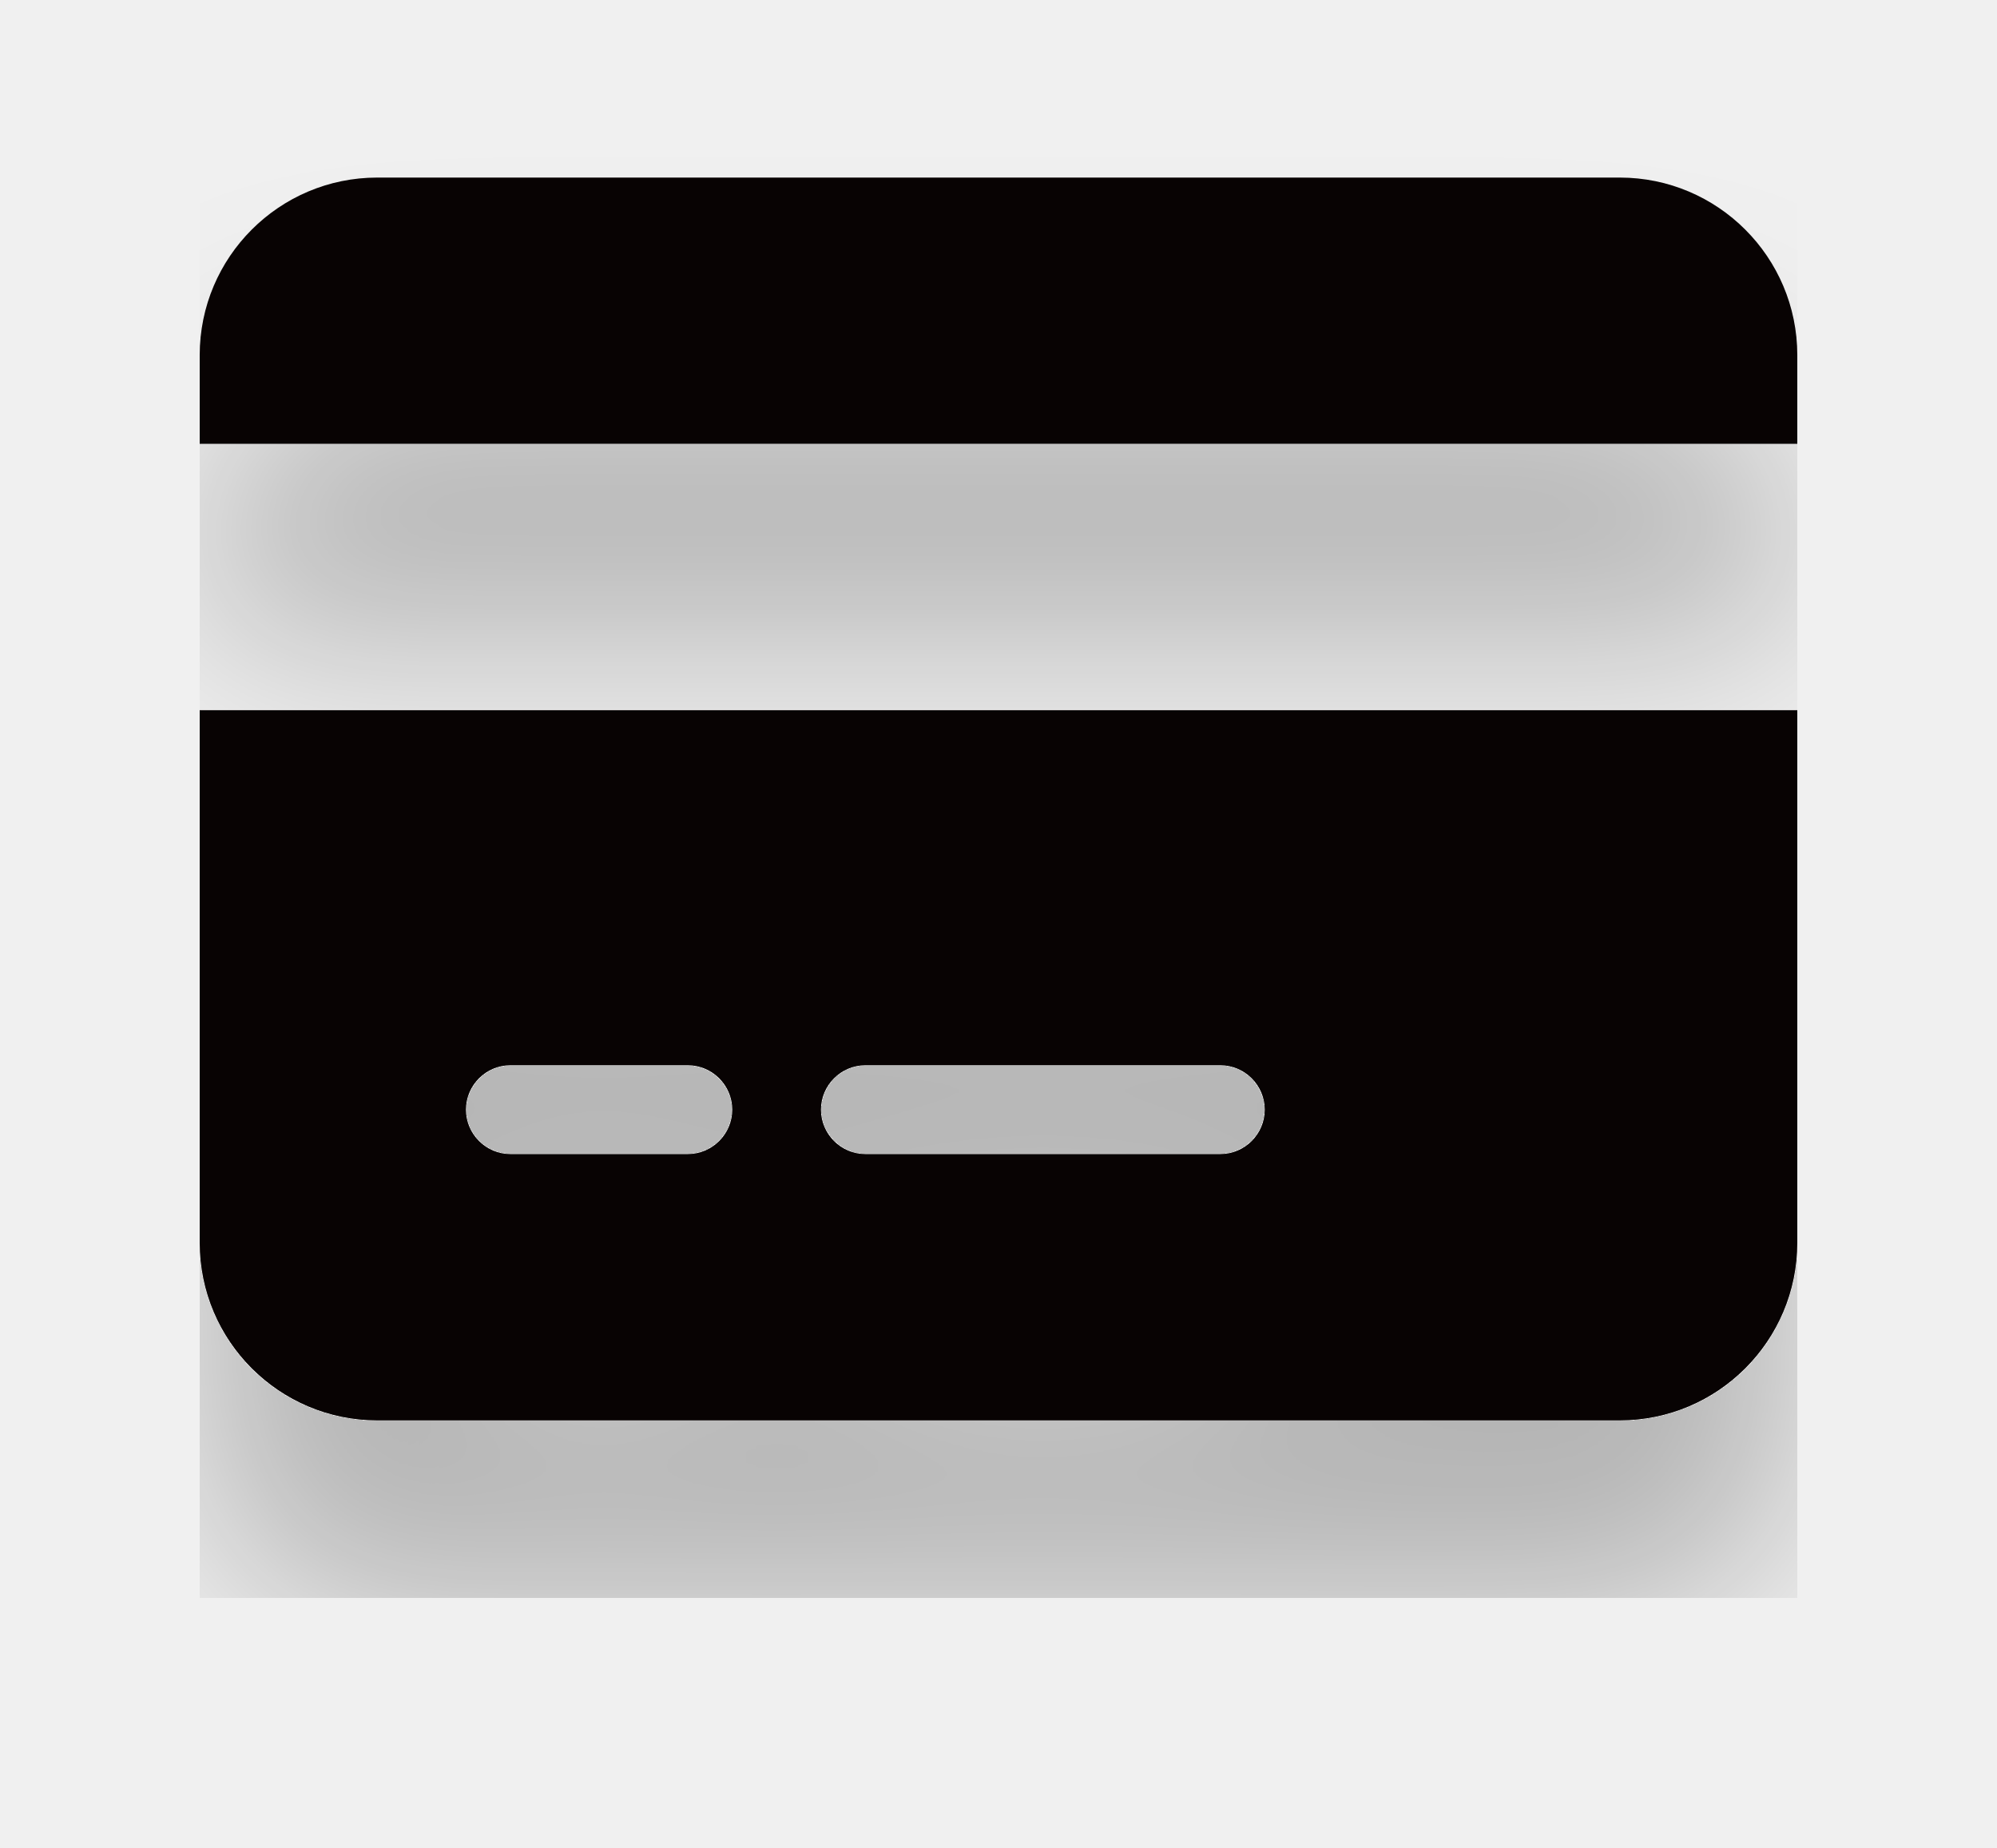
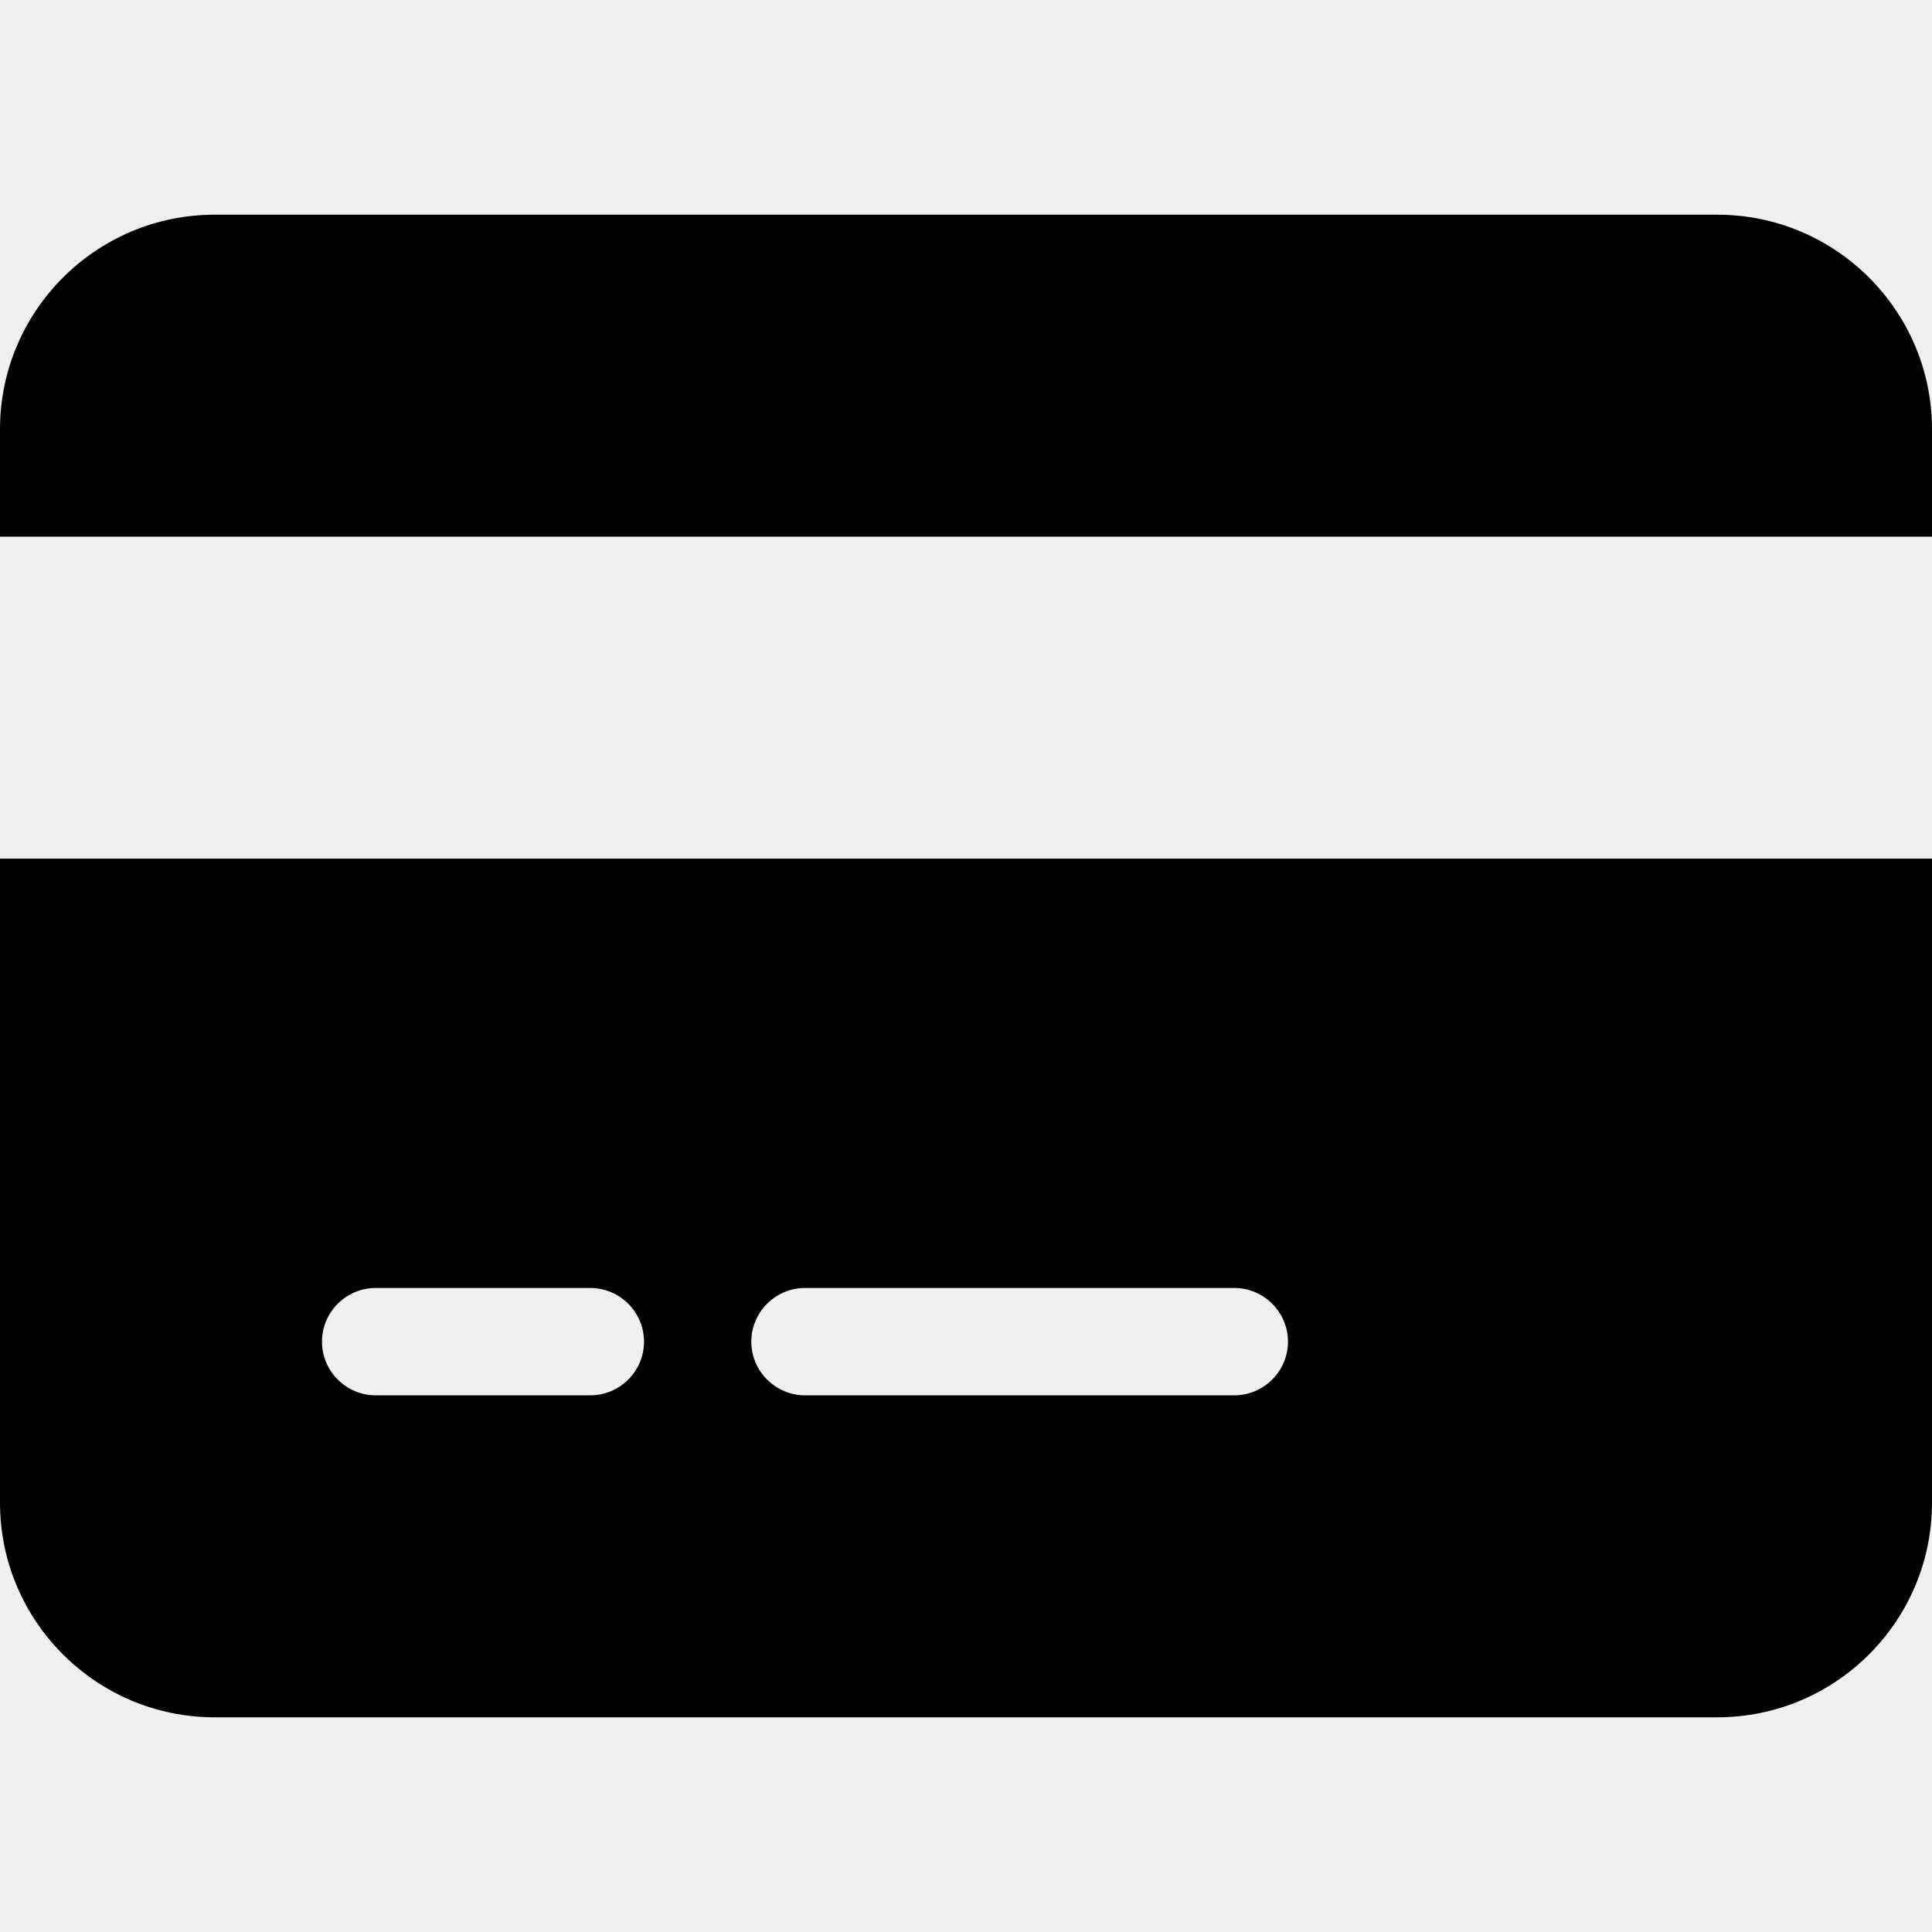
- <svg xmlns="http://www.w3.org/2000/svg" width="40" height="37" viewBox="0 0 40 37" fill="none">
-   <g clip-path="url(#clip0_318_293)" filter="url(#filter0_d_318_293)">
-     <path d="M7.556 3.556C5.594 3.556 4 5.15 4 7.111V8.889H36V7.111C36 5.15 34.406 3.556 32.444 3.556H7.556ZM36 14.222H4V24.889C4 26.85 5.594 28.445 7.556 28.445H32.444C34.406 28.445 36 26.85 36 24.889V14.222ZM10.222 21.333H13.778C14.267 21.333 14.667 21.733 14.667 22.222C14.667 22.711 14.267 23.111 13.778 23.111H10.222C9.733 23.111 9.333 22.711 9.333 22.222C9.333 21.733 9.733 21.333 10.222 21.333ZM16.444 22.222C16.444 21.733 16.844 21.333 17.333 21.333H24.444C24.933 21.333 25.333 21.733 25.333 22.222C25.333 22.711 24.933 23.111 24.444 23.111H17.333C16.844 23.111 16.444 22.711 16.444 22.222Z" fill="#080303" />
+ <svg xmlns="http://www.w3.org/2000/svg" width="32" height="32" viewBox="0 0 32 32" fill="none">
+   <g clip-path="url(#clip0_254_219)">
+     <path d="M3.556 3.556C1.594 3.556 0 5.15 0 7.111V8.889H32V7.111C32 5.15 30.406 3.556 28.444 3.556H3.556ZM32 14.222H0V24.889C0 26.85 1.594 28.444 3.556 28.444H28.444C30.406 28.444 32 26.85 32 24.889V14.222ZM6.222 21.333H9.778C10.267 21.333 10.667 21.733 10.667 22.222C10.667 22.711 10.267 23.111 9.778 23.111H6.222C5.733 23.111 5.333 22.711 5.333 22.222C5.333 21.733 5.733 21.333 6.222 21.333ZM12.444 22.222C12.444 21.733 12.844 21.333 13.333 21.333H20.444C20.933 21.333 21.333 21.733 21.333 22.222C21.333 22.711 20.933 23.111 20.444 23.111H13.333C12.844 23.111 12.444 22.711 12.444 22.222Z" fill="black" />
  </g>
  <defs>
-     <filter id="filter0_d_318_293" x="0" y="0" width="40" height="40" filterUnits="userSpaceOnUse" color-interpolation-filters="sRGB">
-       <feFlood flood-opacity="0" result="BackgroundImageFix" />
-       <feColorMatrix in="SourceAlpha" type="matrix" values="0 0 0 0 0 0 0 0 0 0 0 0 0 0 0 0 0 0 127 0" result="hardAlpha" />
-       <feOffset dy="4" />
-       <feGaussianBlur stdDeviation="2" />
-       <feComposite in2="hardAlpha" operator="out" />
-       <feColorMatrix type="matrix" values="0 0 0 0 0 0 0 0 0 0 0 0 0 0 0 0 0 0 0.25 0" />
-       <feBlend mode="normal" in2="BackgroundImageFix" result="effect1_dropShadow_318_293" />
-       <feBlend mode="normal" in="SourceGraphic" in2="effect1_dropShadow_318_293" result="shape" />
-     </filter>
-     <clipPath id="clip0_318_293">
-       <rect width="32" height="32" fill="white" transform="translate(4)" />
+     <clipPath id="clip0_254_219">
+       <rect width="32" height="32" fill="white" />
    </clipPath>
  </defs>
</svg>
